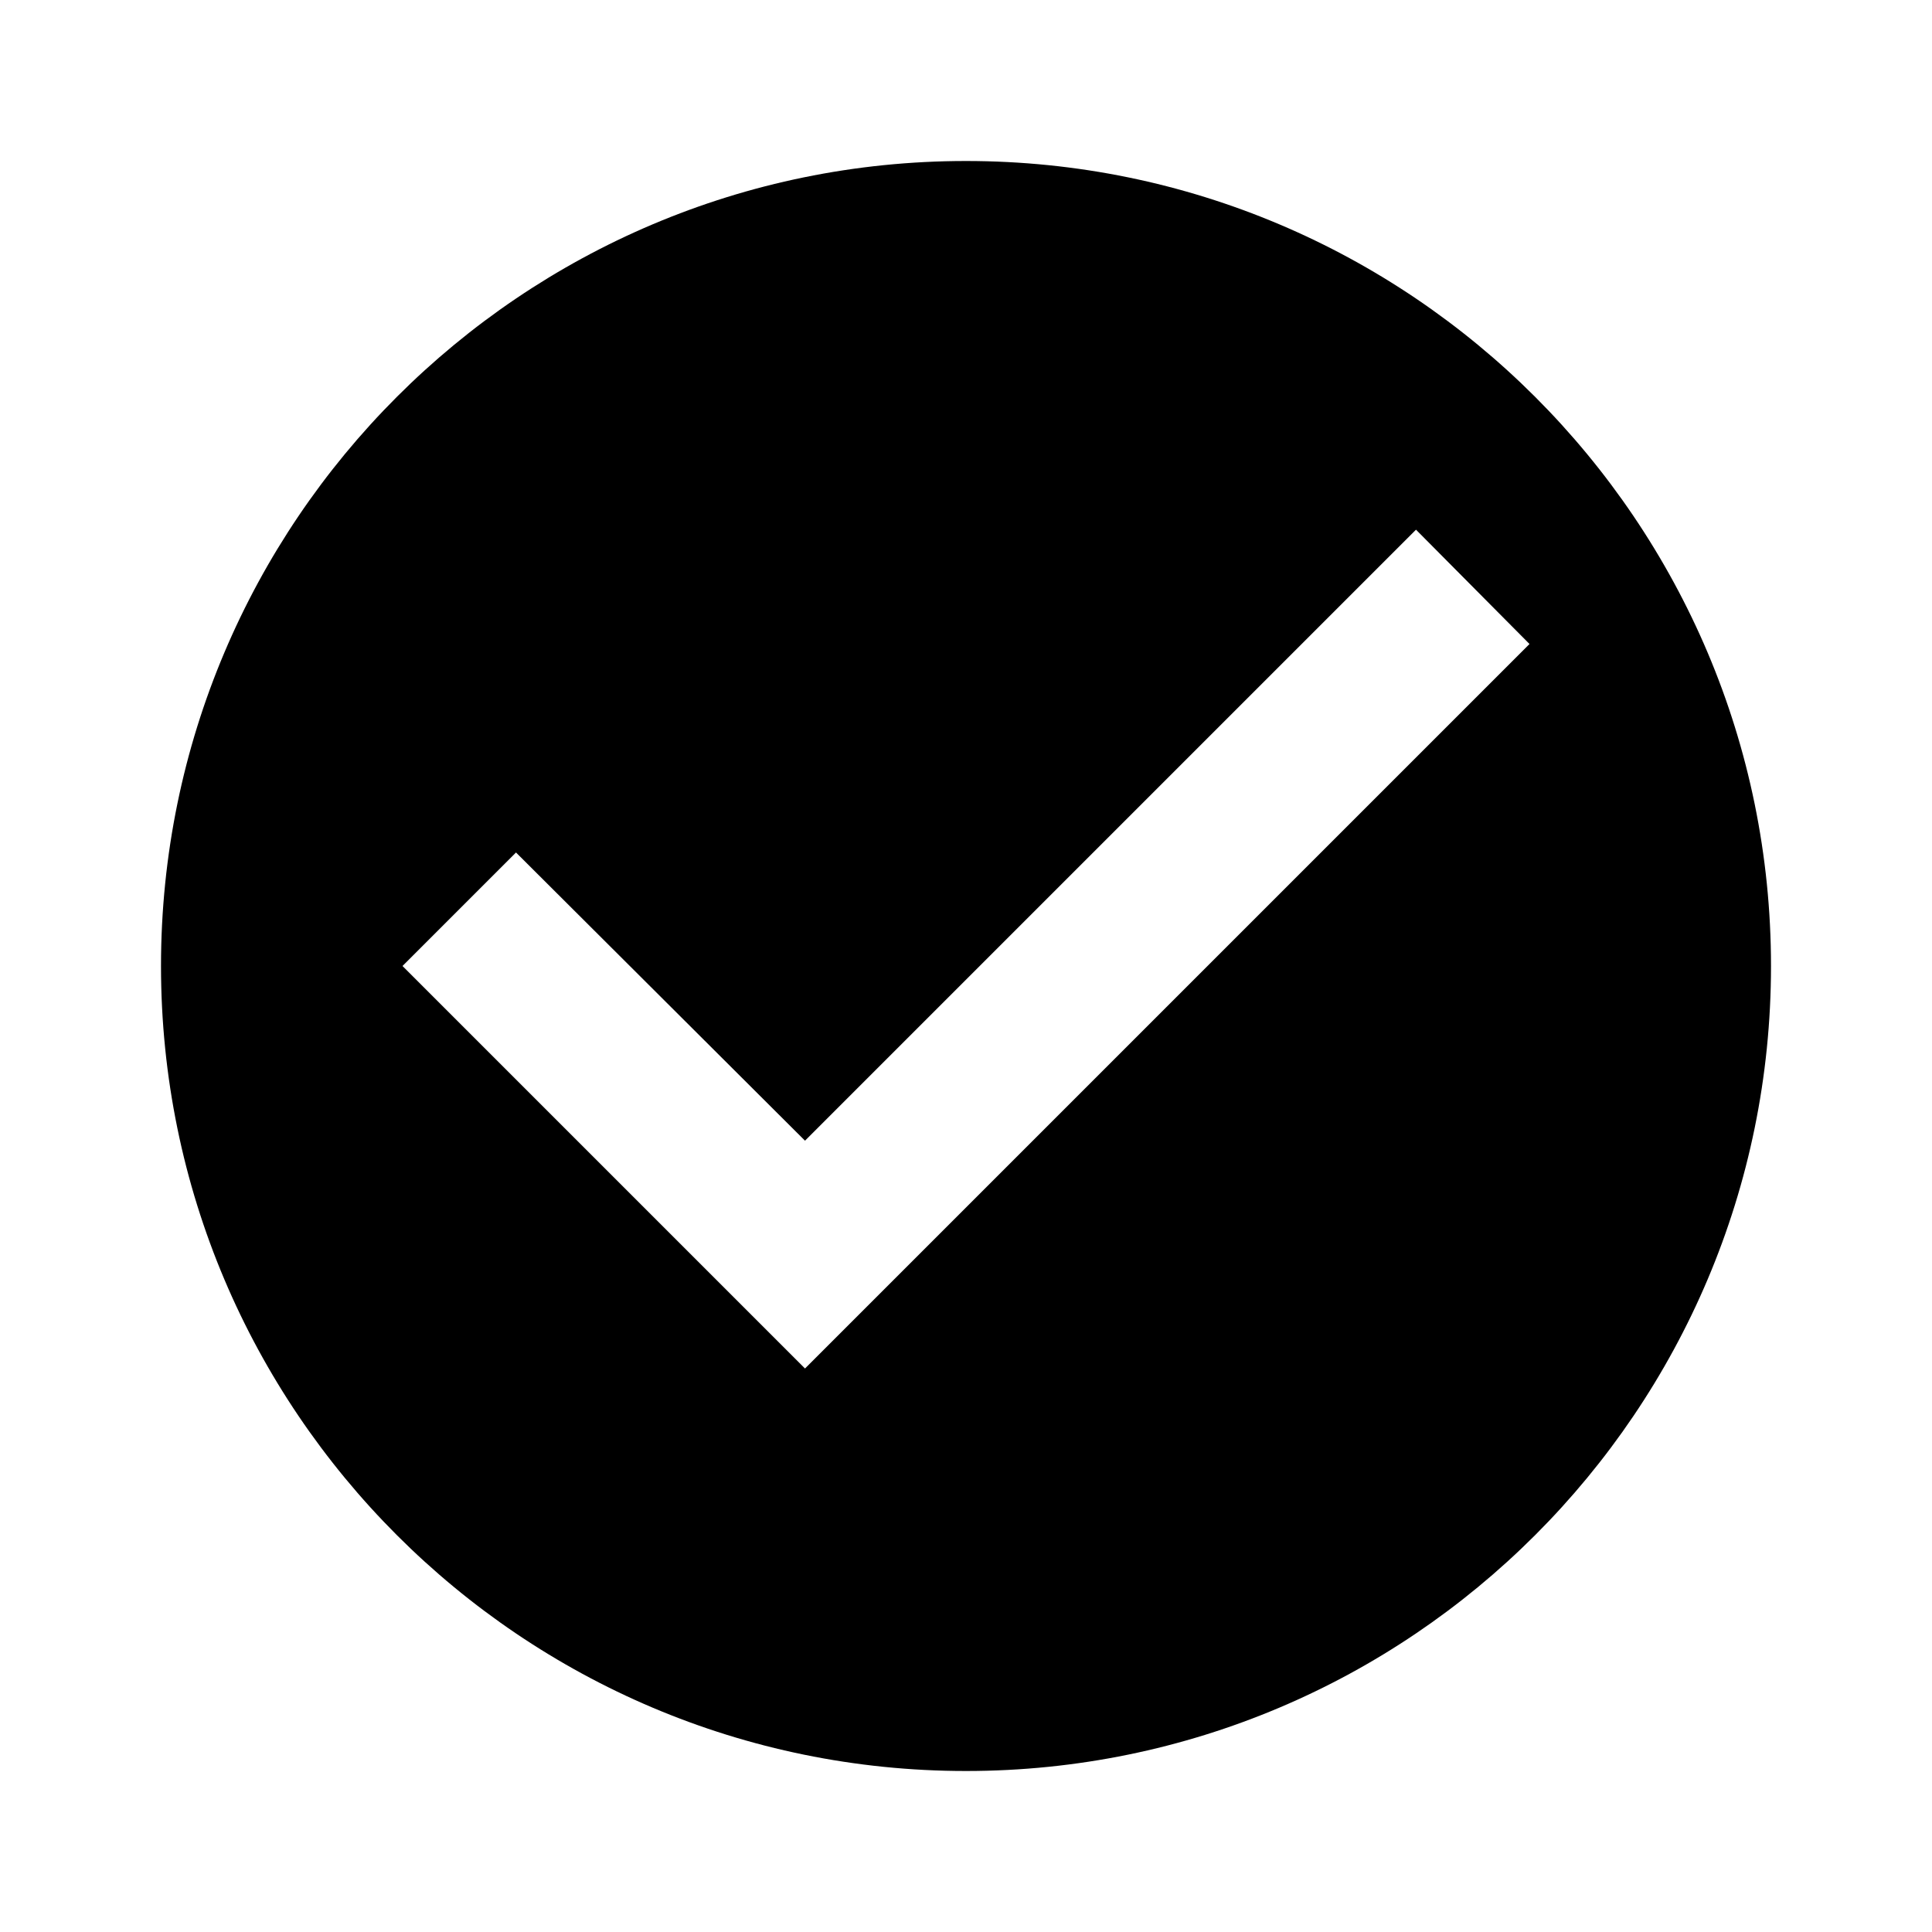
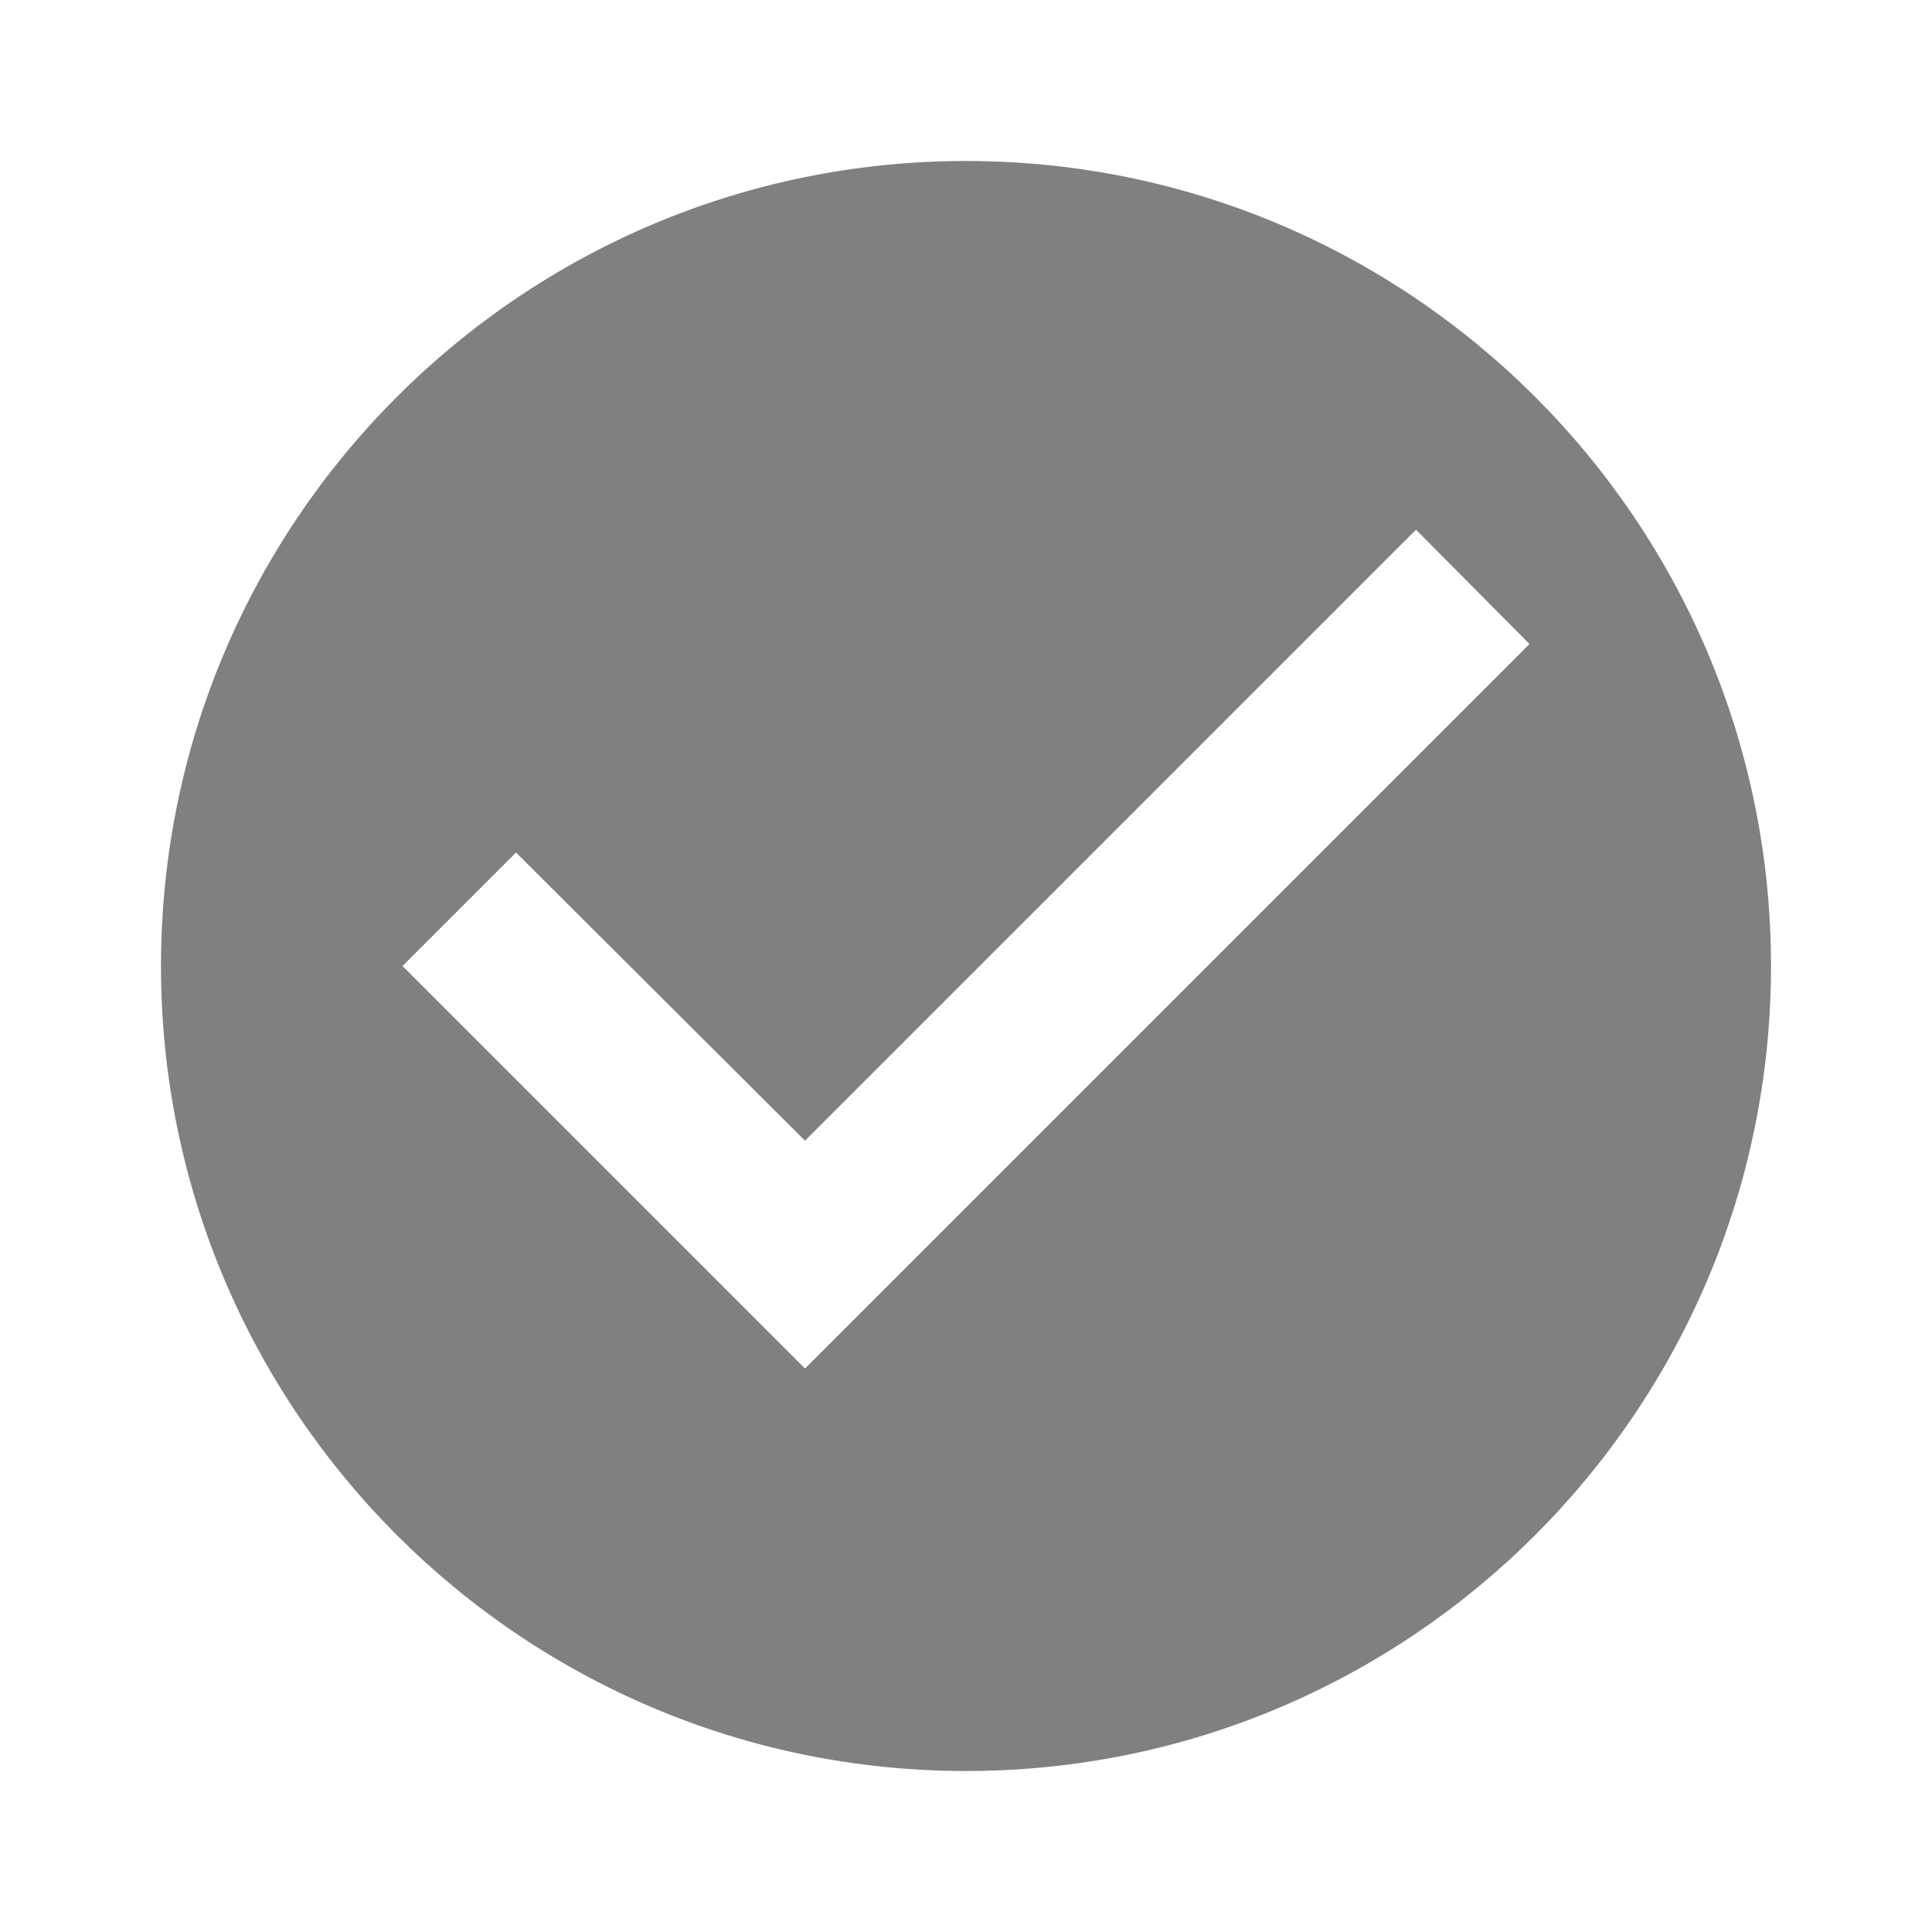
- <svg xmlns="http://www.w3.org/2000/svg" width="24" height="24" viewBox="0 0 24 24">
+ <svg xmlns="http://www.w3.org/2000/svg" fill="grey" width="24" height="24" viewBox="0 0 24 24">
  <path d="M0 0h24v24H0z" fill="none" />
  <path d="M12 2C6.48 2 2 6.48 2 12s4.48 10 10 10 10-4.48 10-10S17.52 2 12 2zm-2 15l-5-5 1.41-1.41L10 14.17l7.59-7.59L19 8l-9 9z" />
</svg>
